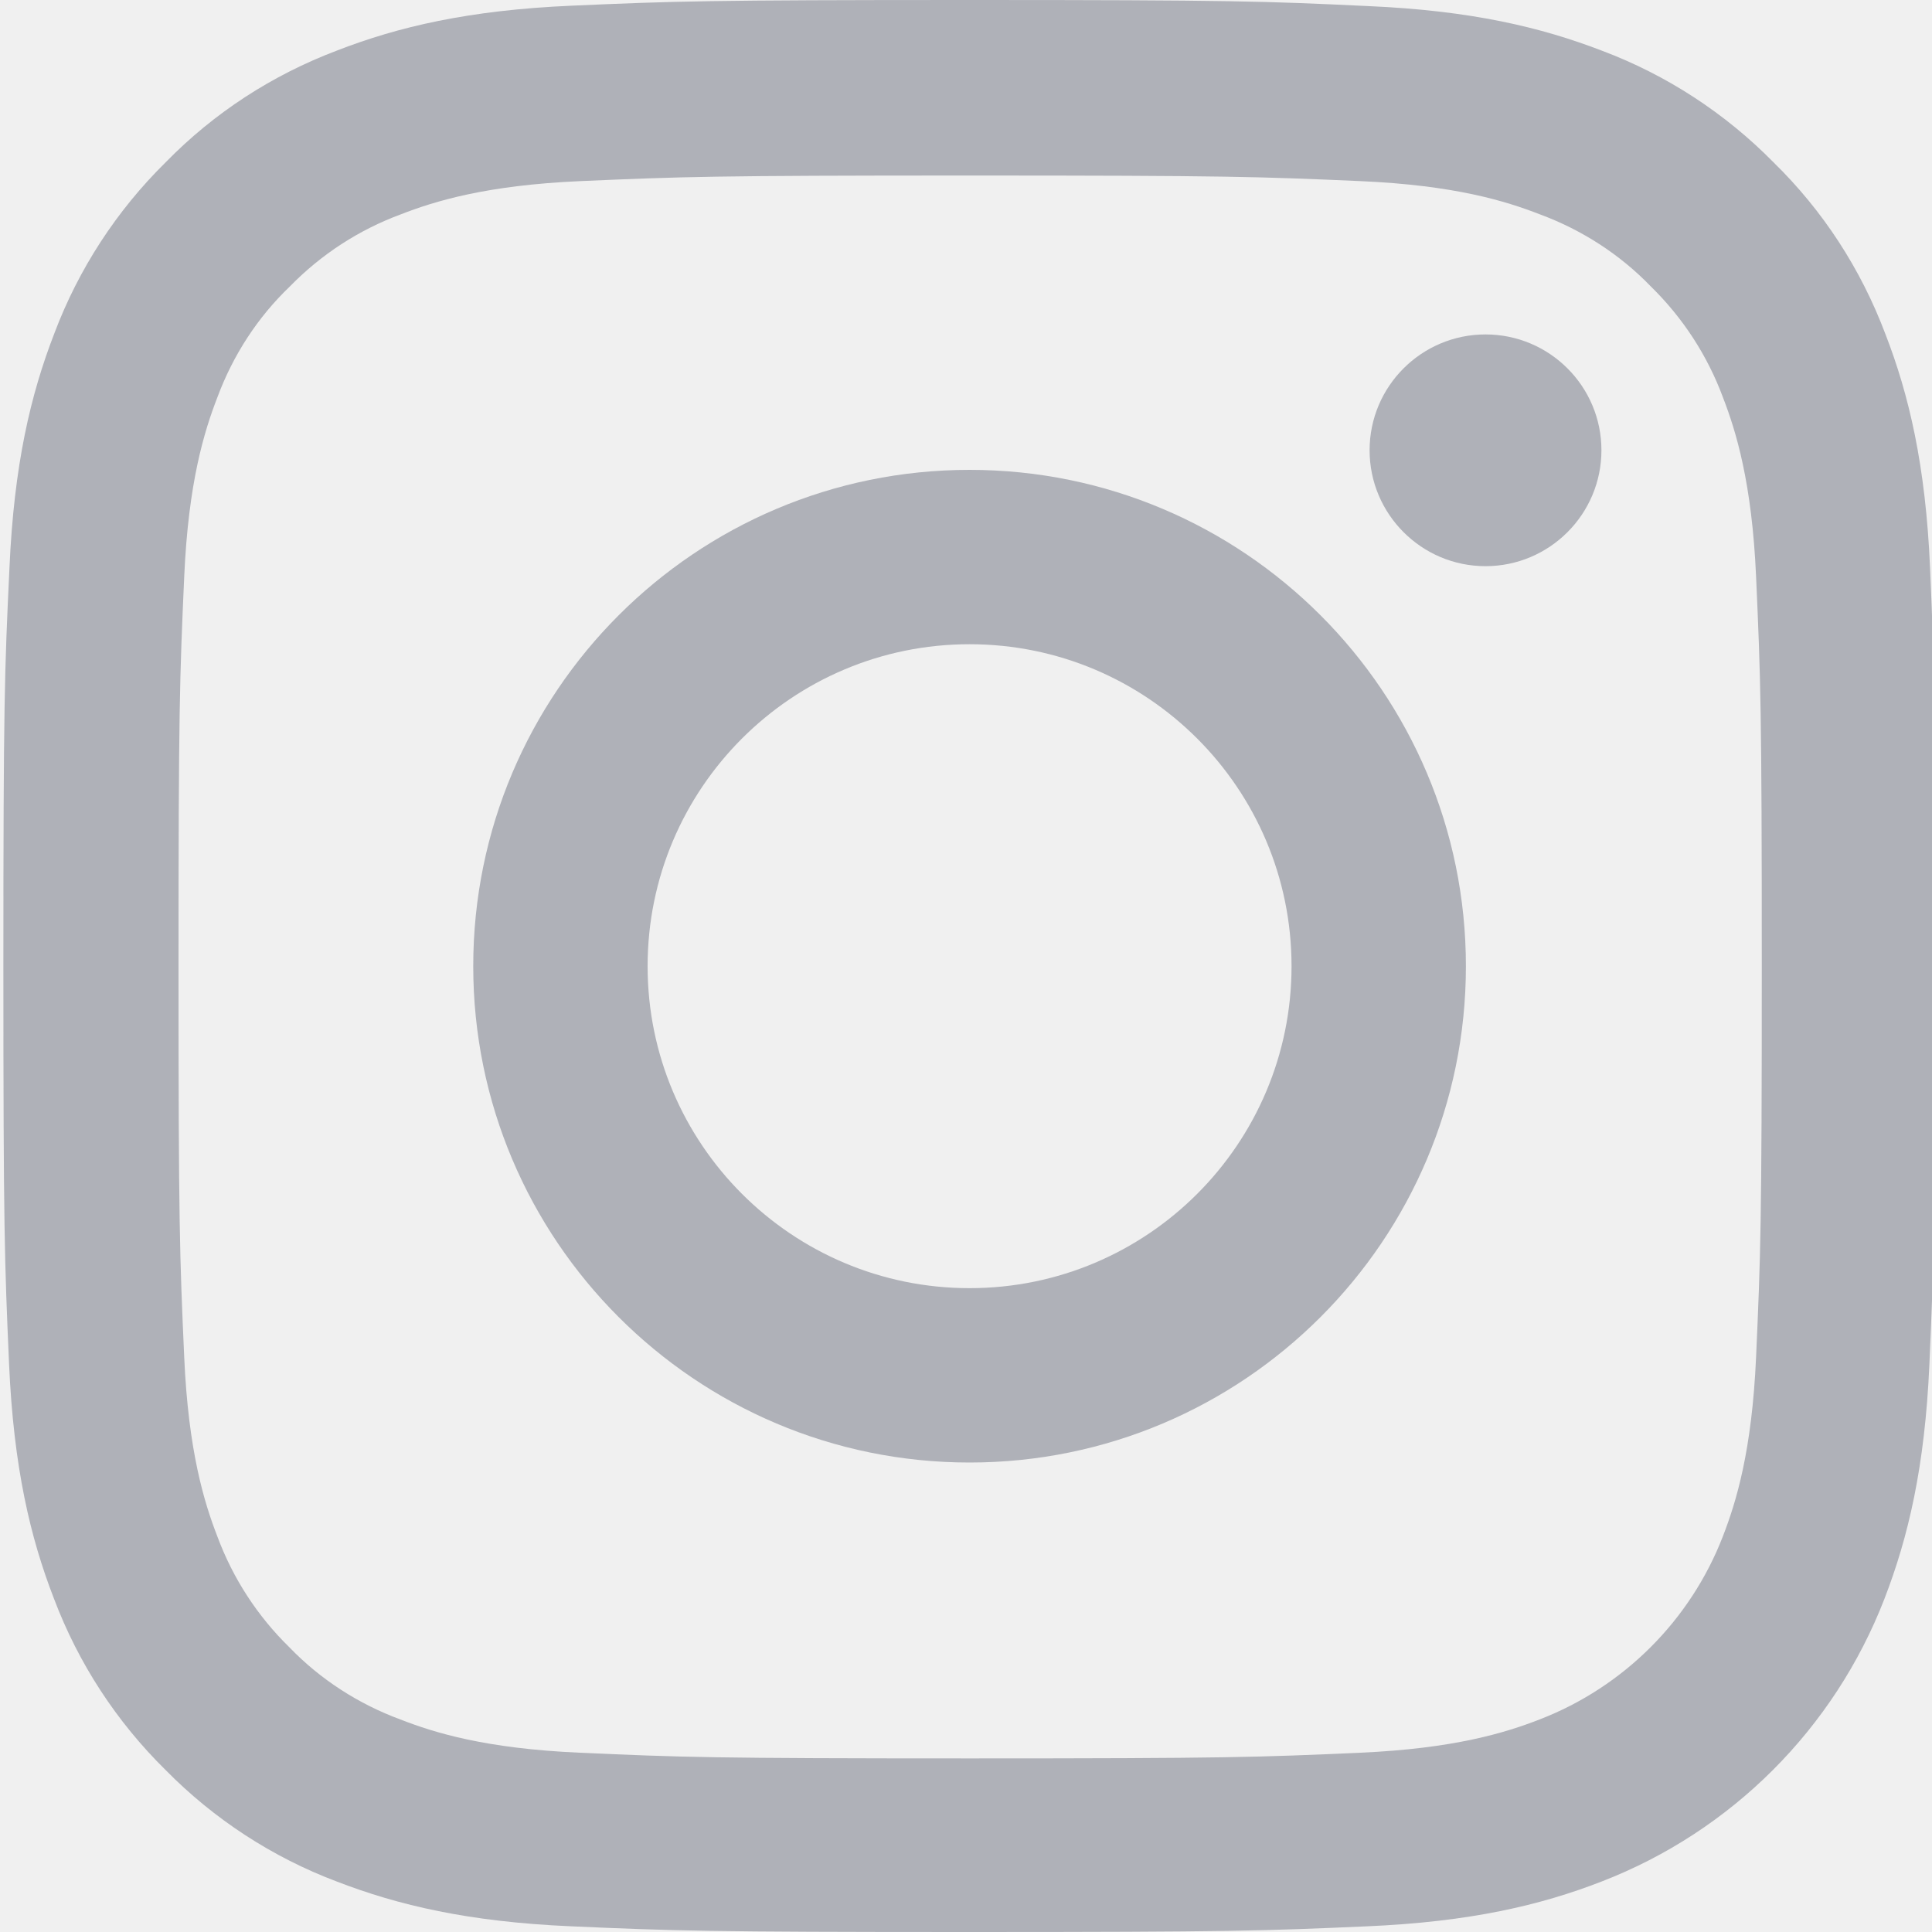
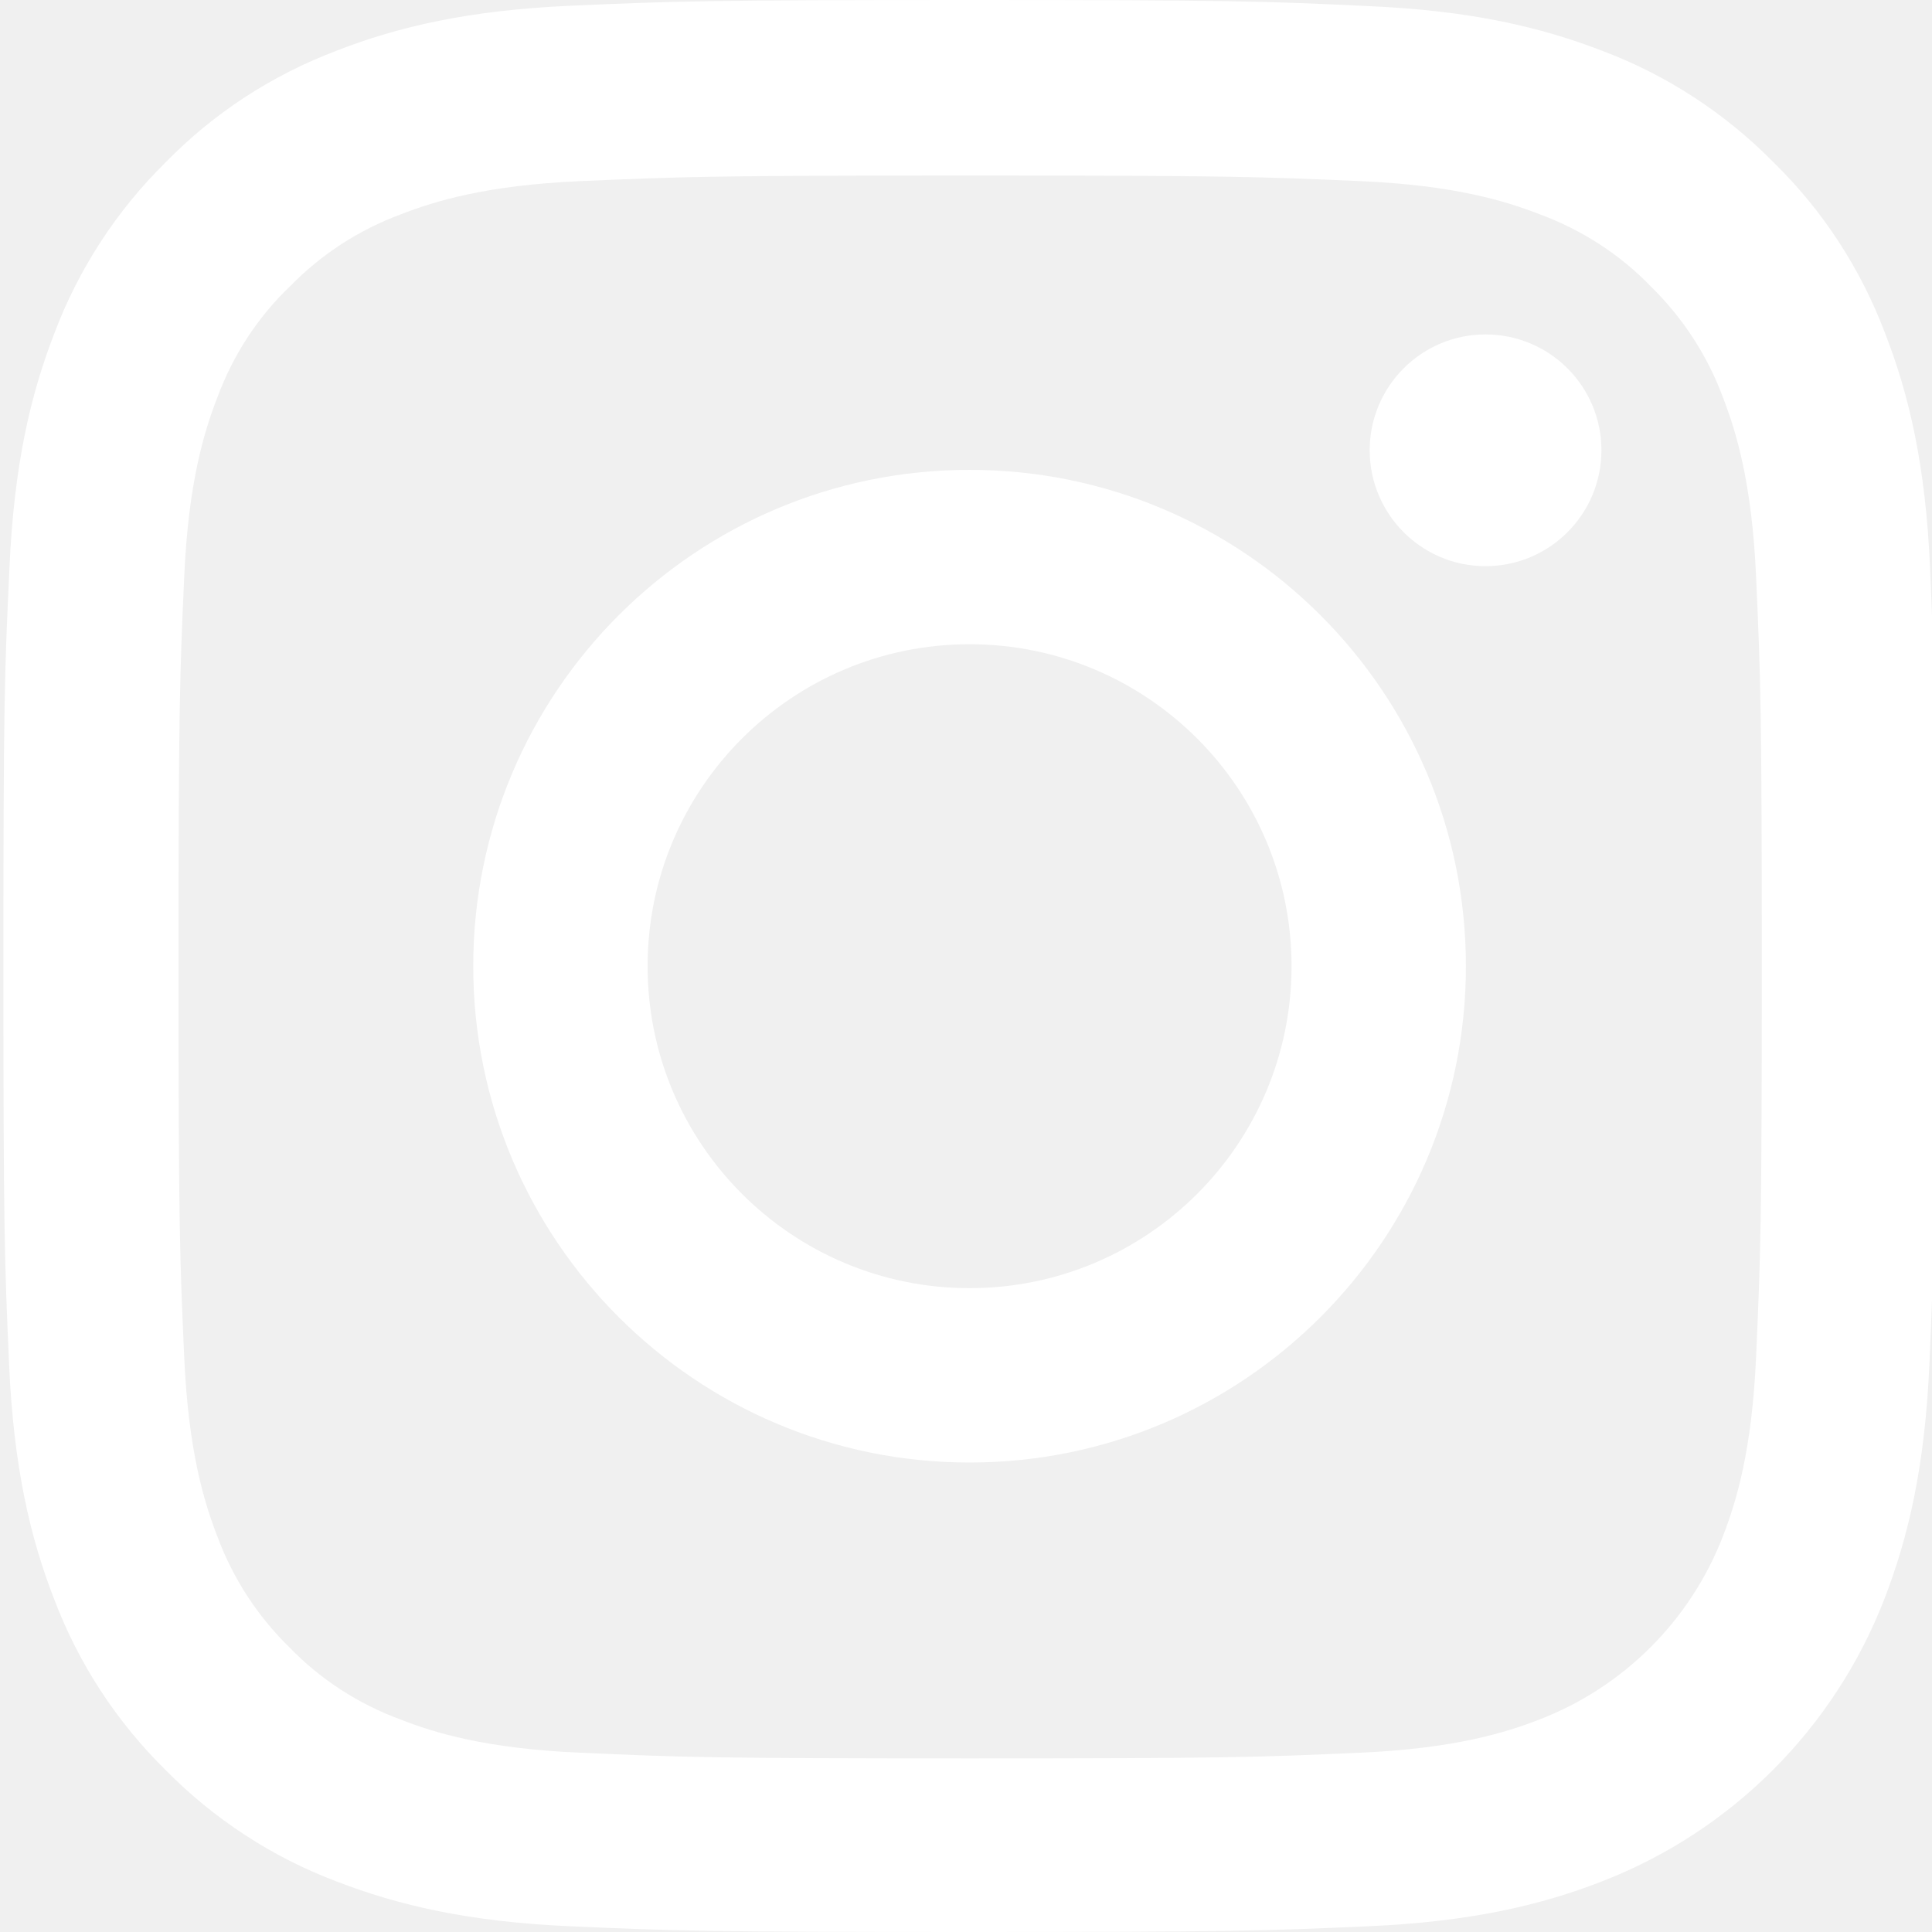
<svg xmlns="http://www.w3.org/2000/svg" width="20" height="20" viewBox="0 0 20 20" fill="none">
  <g clip-path="url(#clip0)">
-     <path d="M19.98 5.88C19.934 4.817 19.762 4.087 19.516 3.454C19.262 2.782 18.871 2.18 18.359 1.68C17.859 1.172 17.253 0.777 16.589 0.527C15.952 0.281 15.226 0.109 14.163 0.063C13.092 0.012 12.752 0 10.037 0C7.322 0 6.982 0.012 5.915 0.059C4.853 0.105 4.122 0.277 3.489 0.523C2.817 0.777 2.215 1.168 1.715 1.68C1.207 2.18 0.813 2.786 0.563 3.45C0.316 4.087 0.145 4.813 0.098 5.876C0.047 6.947 0.035 7.287 0.035 10.002C0.035 12.717 0.047 13.057 0.094 14.124C0.141 15.187 0.313 15.917 0.559 16.55C0.813 17.222 1.207 17.824 1.715 18.324C2.215 18.832 2.821 19.227 3.485 19.477C4.122 19.723 4.849 19.895 5.911 19.941C6.978 19.988 7.318 20 10.033 20C12.749 20 13.088 19.988 14.155 19.941C15.218 19.895 15.948 19.723 16.581 19.477C17.925 18.957 18.988 17.894 19.508 16.55C19.754 15.913 19.926 15.187 19.973 14.124C20.02 13.057 20.031 12.717 20.031 10.002C20.031 7.287 20.027 6.947 19.98 5.88ZM18.179 14.046C18.136 15.023 17.972 15.55 17.836 15.902C17.5 16.773 16.808 17.464 15.937 17.8C15.585 17.937 15.054 18.101 14.081 18.144C13.026 18.191 12.71 18.203 10.041 18.203C7.373 18.203 7.052 18.191 6.001 18.144C5.024 18.101 4.497 17.937 4.145 17.8C3.712 17.64 3.317 17.386 2.997 17.054C2.665 16.73 2.411 16.339 2.25 15.905C2.114 15.554 1.95 15.023 1.907 14.05C1.86 12.995 1.848 12.678 1.848 10.01C1.848 7.341 1.86 7.021 1.907 5.97C1.95 4.993 2.114 4.466 2.25 4.114C2.411 3.68 2.665 3.286 3.001 2.965C3.325 2.633 3.716 2.379 4.149 2.219C4.501 2.082 5.032 1.918 6.005 1.875C7.06 1.829 7.377 1.817 10.045 1.817C12.717 1.817 13.034 1.829 14.085 1.875C15.062 1.918 15.589 2.082 15.941 2.219C16.374 2.379 16.769 2.633 17.089 2.965C17.421 3.29 17.675 3.68 17.836 4.114C17.972 4.466 18.136 4.997 18.179 5.97C18.226 7.025 18.238 7.341 18.238 10.01C18.238 12.678 18.226 12.991 18.179 14.046Z" fill="#AFB1B8" />
-     <path d="M10.037 4.864C7.201 4.864 4.899 7.165 4.899 10.002C4.899 12.838 7.201 15.14 10.037 15.14C12.874 15.14 15.175 12.838 15.175 10.002C15.175 7.165 12.874 4.864 10.037 4.864ZM10.037 13.335C8.197 13.335 6.704 11.842 6.704 10.002C6.704 8.162 8.197 6.669 10.037 6.669C11.877 6.669 13.37 8.162 13.37 10.002C13.37 11.842 11.877 13.335 10.037 13.335Z" fill="#AFB1B8" />
-     <path d="M16.578 4.661C16.578 5.323 16.04 5.861 15.378 5.861C14.716 5.861 14.178 5.323 14.178 4.661C14.178 3.999 14.716 3.462 15.378 3.462C16.04 3.462 16.578 3.999 16.578 4.661Z" fill="#AFB1B8" />
+     <path d="M19.98 5.88C19.934 4.817 19.762 4.087 19.516 3.454C19.262 2.782 18.871 2.18 18.359 1.68C17.859 1.172 17.253 0.777 16.589 0.527C15.952 0.281 15.226 0.109 14.163 0.063C13.092 0.012 12.752 0 10.037 0C7.322 0 6.982 0.012 5.915 0.059C4.853 0.105 4.122 0.277 3.489 0.523C2.817 0.777 2.215 1.168 1.715 1.68C1.207 2.18 0.813 2.786 0.563 3.45C0.316 4.087 0.145 4.813 0.098 5.876C0.047 6.947 0.035 7.287 0.035 10.002C0.035 12.717 0.047 13.057 0.094 14.124C0.141 15.187 0.313 15.917 0.559 16.55C0.813 17.222 1.207 17.824 1.715 18.324C2.215 18.832 2.821 19.227 3.485 19.477C4.122 19.723 4.849 19.895 5.911 19.941C6.978 19.988 7.318 20 10.033 20C12.749 20 13.088 19.988 14.155 19.941C15.218 19.895 15.948 19.723 16.581 19.477C17.925 18.957 18.988 17.894 19.508 16.55C19.754 15.913 19.926 15.187 19.973 14.124C20.02 13.057 20.031 12.717 20.031 10.002C20.031 7.287 20.027 6.947 19.98 5.88ZM18.179 14.046C18.136 15.023 17.972 15.55 17.836 15.902C17.5 16.773 16.808 17.464 15.937 17.8C15.585 17.937 15.054 18.101 14.081 18.144C13.026 18.191 12.71 18.203 10.041 18.203C7.373 18.203 7.052 18.191 6.001 18.144C5.024 18.101 4.497 17.937 4.145 17.8C3.712 17.64 3.317 17.386 2.997 17.054C2.665 16.73 2.411 16.339 2.25 15.905C2.114 15.554 1.95 15.023 1.907 14.05C1.86 12.995 1.848 12.678 1.848 10.01C1.848 7.341 1.86 7.021 1.907 5.97C1.95 4.993 2.114 4.466 2.25 4.114C2.411 3.68 2.665 3.286 3.001 2.965C3.325 2.633 3.716 2.379 4.149 2.219C4.501 2.082 5.032 1.918 6.005 1.875C7.06 1.829 7.377 1.817 10.045 1.817C12.717 1.817 13.034 1.829 14.085 1.875C15.062 1.918 15.589 2.082 15.941 2.219C16.374 2.379 16.769 2.633 17.089 2.965C17.421 3.29 17.675 3.68 17.836 4.114C17.972 4.466 18.136 4.997 18.179 5.97C18.226 7.025 18.238 7.341 18.238 10.01C18.238 12.678 18.226 12.991 18.179 14.046Z" fill="white" />
+     <path d="M10.037 4.864C7.201 4.864 4.899 7.165 4.899 10.002C4.899 12.838 7.201 15.14 10.037 15.14C12.874 15.14 15.175 12.838 15.175 10.002C15.175 7.165 12.874 4.864 10.037 4.864ZM10.037 13.335C8.197 13.335 6.704 11.842 6.704 10.002C6.704 8.162 8.197 6.669 10.037 6.669C11.877 6.669 13.37 8.162 13.37 10.002C13.37 11.842 11.877 13.335 10.037 13.335Z" fill="white" />
+     <path d="M16.578 4.661C16.578 5.323 16.041 5.861 15.378 5.861C14.716 5.861 14.179 5.323 14.179 4.661C14.179 3.999 14.716 3.462 15.378 3.462C16.041 3.462 16.578 3.999 16.578 4.661Z" fill="white" />
  </g>
  <defs>
    <clipPath id="clip0">
      <rect width="20" height="20" fill="white" />
    </clipPath>
  </defs>
</svg>
